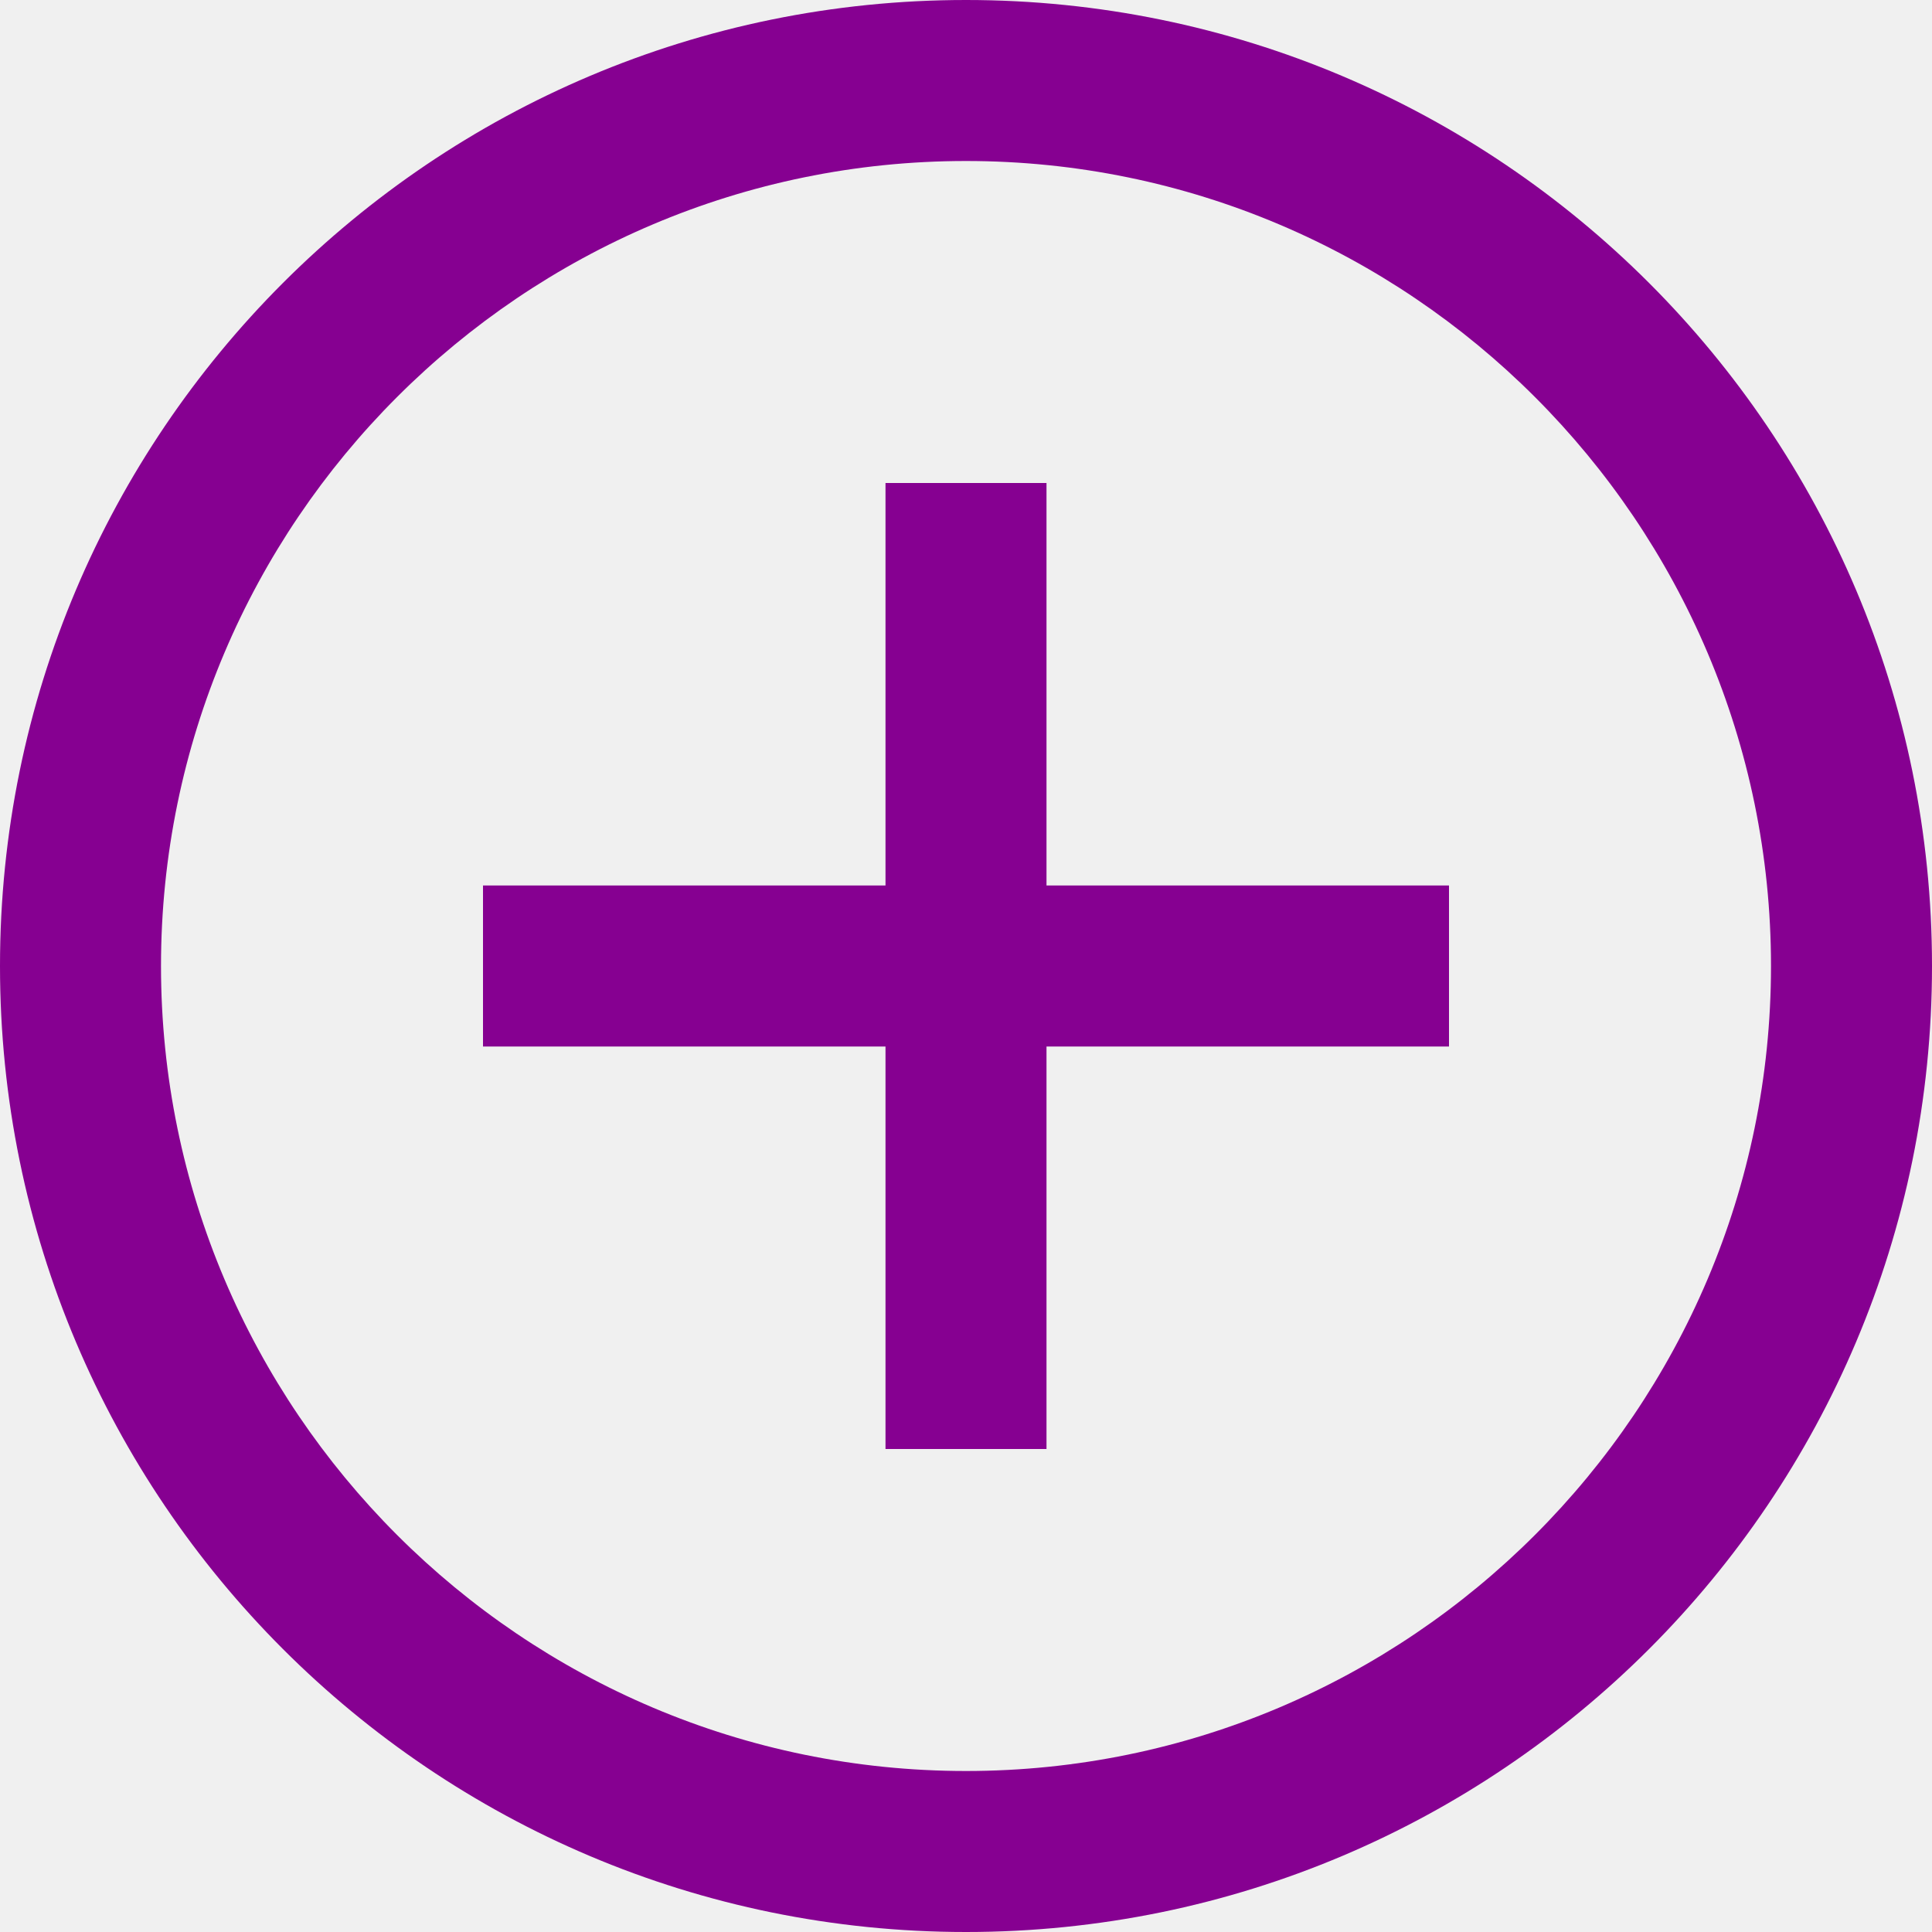
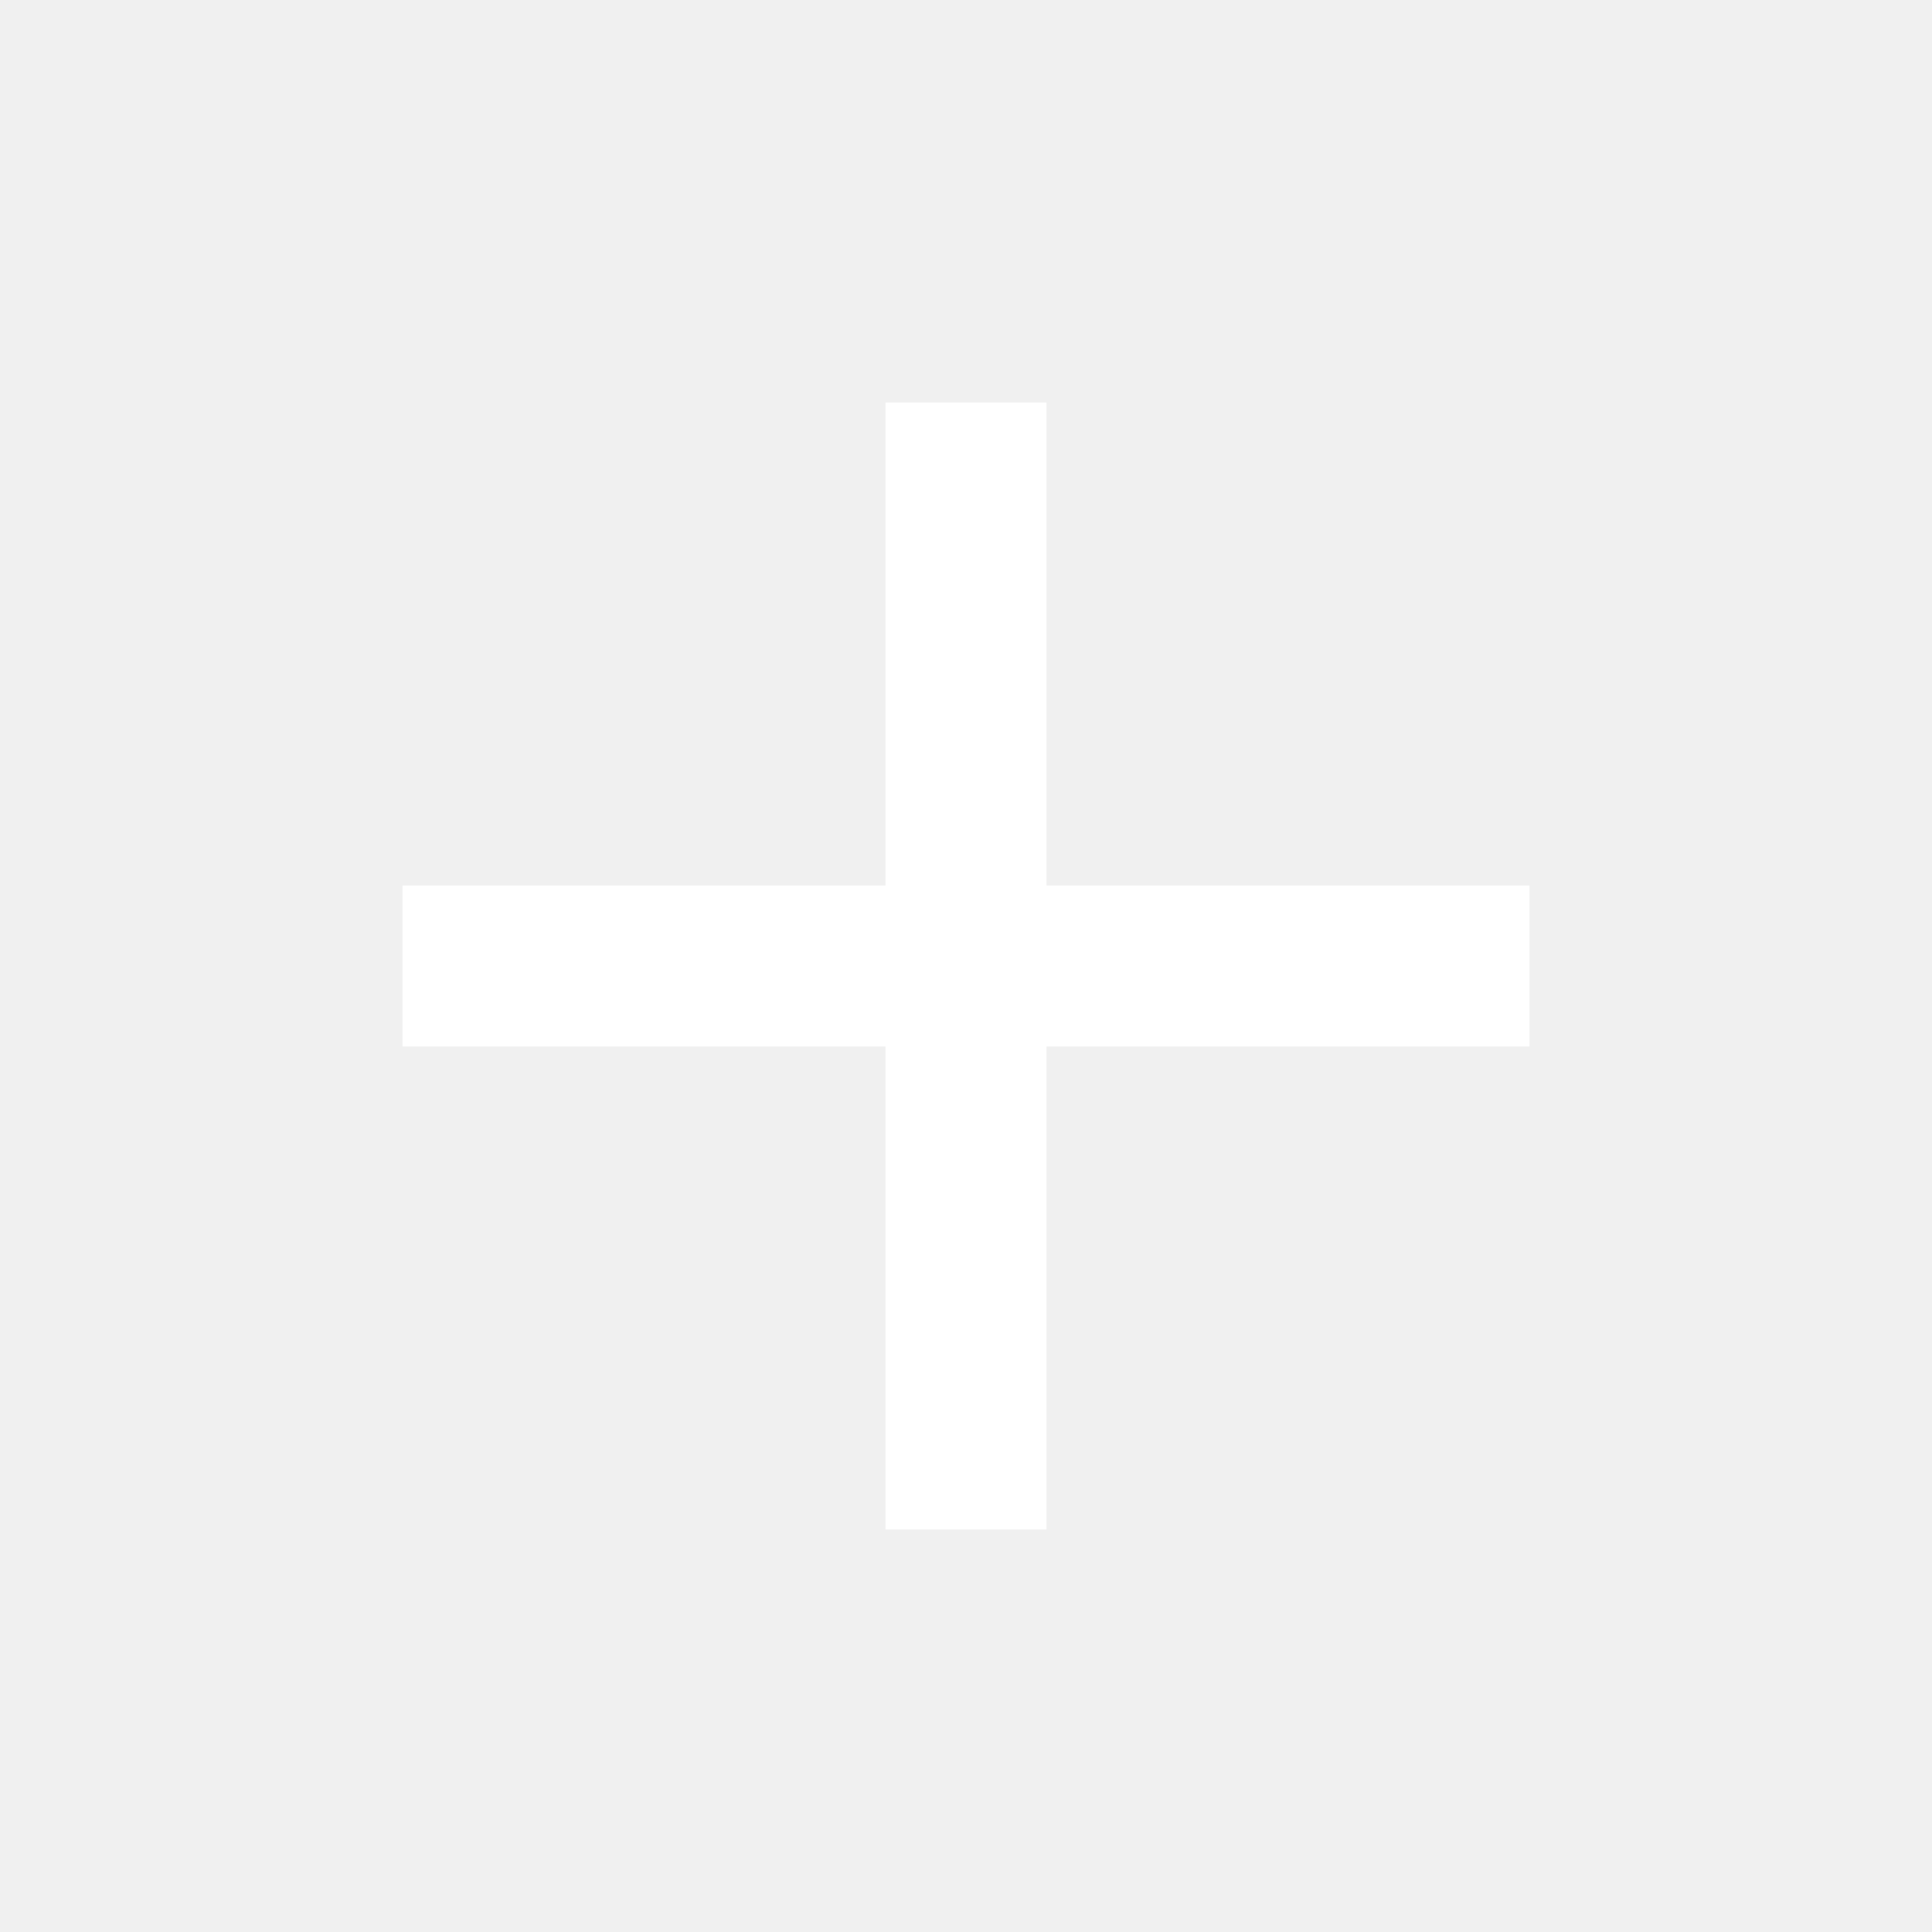
- <svg xmlns="http://www.w3.org/2000/svg" width="24" height="24" viewBox="0 0 24 24" fill="#860091">
-   <path d="M12 2c5.514 0 10 4.486 10 10s-4.486 10-10 10-10-4.486-10-10 4.486-10 10-10zm0-2c-6.627 0-12 5.373-12 12s5.373 12 12 12 12-5.373 12-12-5.373-12-12-12zm6 13h-5v5h-2v-5h-5v-2h5v-5h2v5h5v2z" />
+ <svg xmlns="http://www.w3.org/2000/svg" height="24px" viewBox="0 0 24 24" width="24px" fill="#FFFFFF">
+   <path d="M0 0h24v24H0V0z" fill="none" />
+   <path d="M19 13h-6v6h-2v-6H5v-2h6V5h2v6h6v2z" />
</svg>
